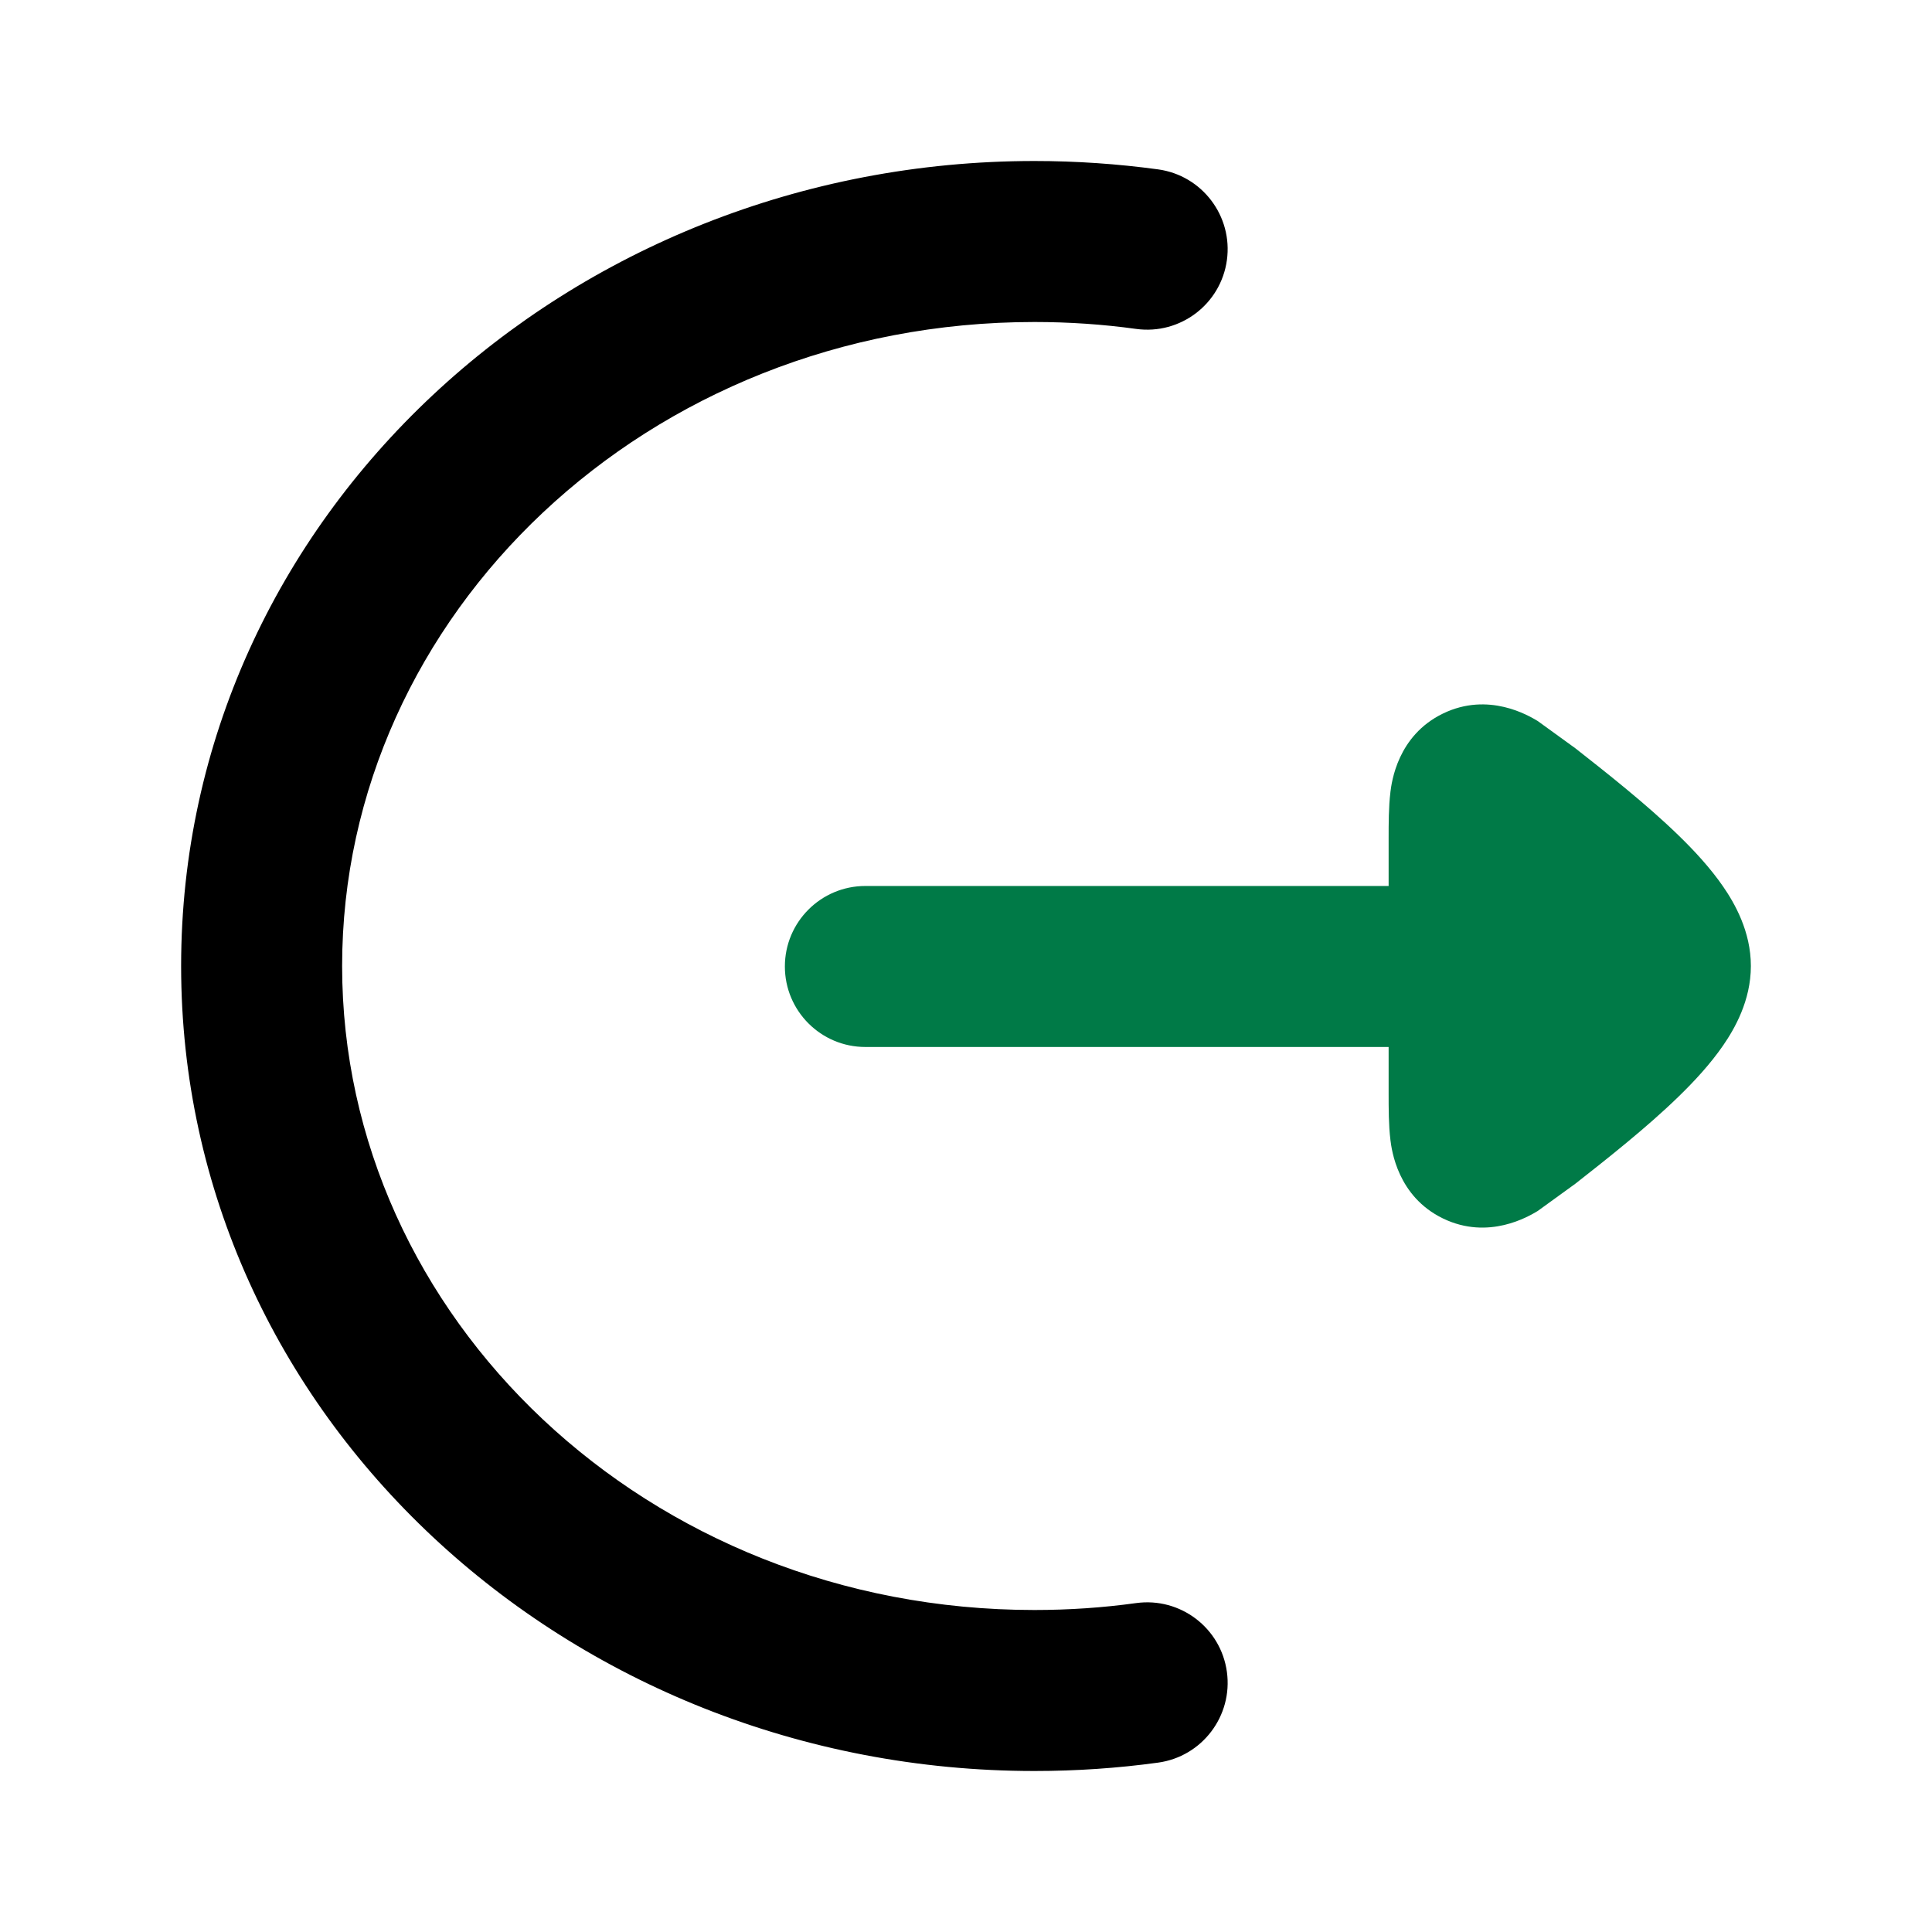
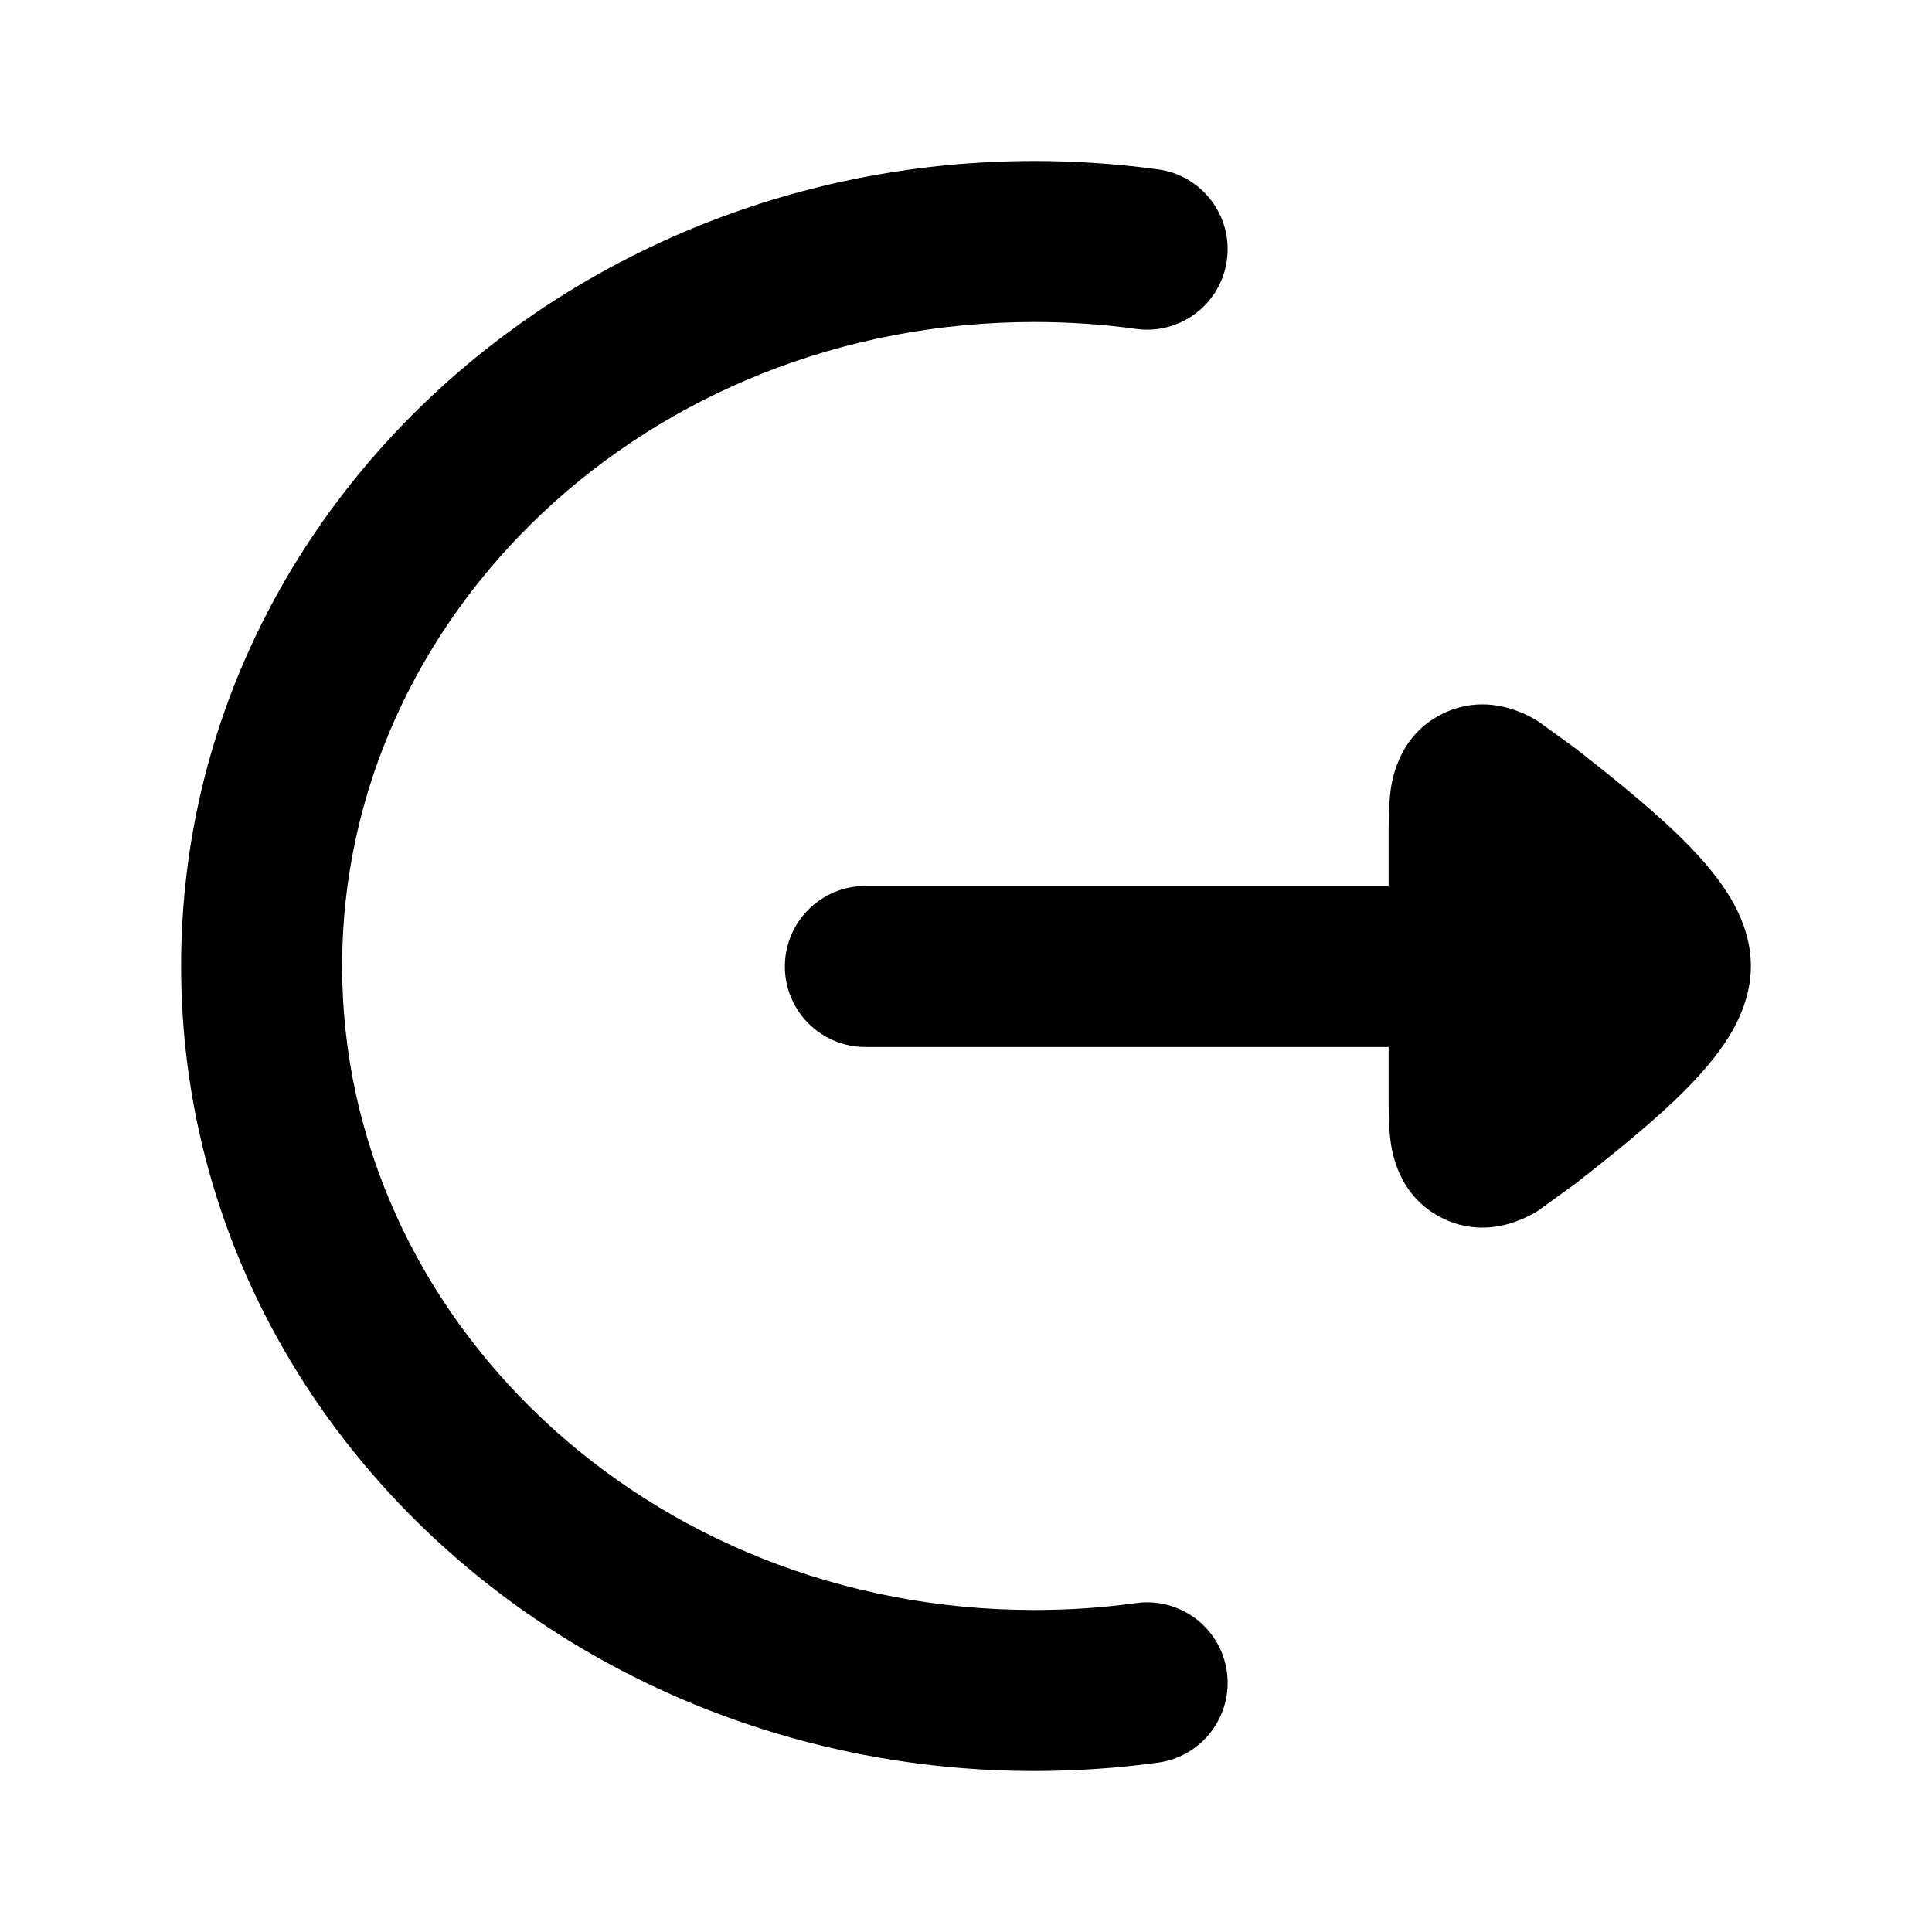
<svg xmlns="http://www.w3.org/2000/svg" width="24" height="24" viewBox="0 0 24 24" fill="none">
-   <path fill-rule="evenodd" clip-rule="evenodd" d="M12.85 4C8.039 4 4.25 7.642 4.25 12C4.25 16.358 8.039 20 12.85 20C13.28 20 13.702 19.971 14.114 19.914C14.662 19.839 15.166 20.222 15.241 20.769C15.316 21.316 14.933 21.821 14.386 21.896C13.884 21.965 13.371 22 12.85 22C7.058 22 2.25 17.583 2.25 12C2.25 6.417 7.058 2 12.85 2C13.371 2 13.884 2.036 14.386 2.104C14.933 2.179 15.316 2.684 15.241 3.231C15.166 3.778 14.662 4.161 14.114 4.086C13.702 4.029 13.28 4 12.85 4Z" fill="black" />
-   <path d="M10.75 13.006C10.198 13.006 9.75 12.558 9.75 12.006C9.75 11.454 10.198 11.006 10.75 11.006H17.25V10.412C17.25 10.236 17.25 10.02 17.272 9.844L17.272 9.841C17.288 9.714 17.36 9.138 17.925 8.864C18.492 8.589 18.992 8.891 19.101 8.956L19.569 9.295C19.945 9.59 20.459 9.995 20.85 10.376C21.046 10.566 21.247 10.783 21.406 11.014C21.547 11.219 21.75 11.569 21.75 12C21.75 12.431 21.547 12.781 21.406 12.986C21.247 13.217 21.046 13.434 20.85 13.624C20.459 14.005 19.945 14.41 19.569 14.705L19.101 15.044C18.992 15.109 18.492 15.411 17.925 15.136C17.36 14.862 17.288 14.286 17.272 14.159L17.272 14.156C17.25 13.98 17.25 13.764 17.25 13.588V13.006H10.75Z" fill="#007A47" />
+   <path fill-rule="evenodd" clip-rule="evenodd" d="M12.85 4C8.039 4 4.25 7.642 4.25 12C4.25 16.358 8.039 20 12.85 20C13.28 20 13.702 19.971 14.114 19.914C14.662 19.839 15.166 20.222 15.241 20.769C15.316 21.316 14.933 21.821 14.386 21.896C13.884 21.965 13.371 22 12.85 22C7.058 22 2.25 17.583 2.25 12C2.25 6.417 7.058 2 12.85 2C13.371 2 13.884 2.036 14.386 2.104C14.933 2.179 15.316 2.684 15.241 3.231C15.166 3.778 14.662 4.161 14.114 4.086C13.702 4.029 13.28 4 12.85 4Z" fill="currentColor" />
+   <path d="M10.75 13.006C10.198 13.006 9.75 12.558 9.75 12.006C9.75 11.454 10.198 11.006 10.75 11.006H17.25V10.412C17.25 10.236 17.25 10.02 17.272 9.844L17.272 9.841C17.288 9.714 17.36 9.138 17.925 8.864C18.492 8.589 18.992 8.891 19.101 8.956L19.569 9.295C19.945 9.59 20.459 9.995 20.85 10.376C21.046 10.566 21.247 10.783 21.406 11.014C21.547 11.219 21.75 11.569 21.75 12C21.75 12.431 21.547 12.781 21.406 12.986C21.247 13.217 21.046 13.434 20.85 13.624C20.459 14.005 19.945 14.41 19.569 14.705L19.101 15.044C18.992 15.109 18.492 15.411 17.925 15.136C17.36 14.862 17.288 14.286 17.272 14.159L17.272 14.156C17.25 13.98 17.25 13.764 17.25 13.588V13.006H10.75Z" fill="currentColor" />
</svg>
